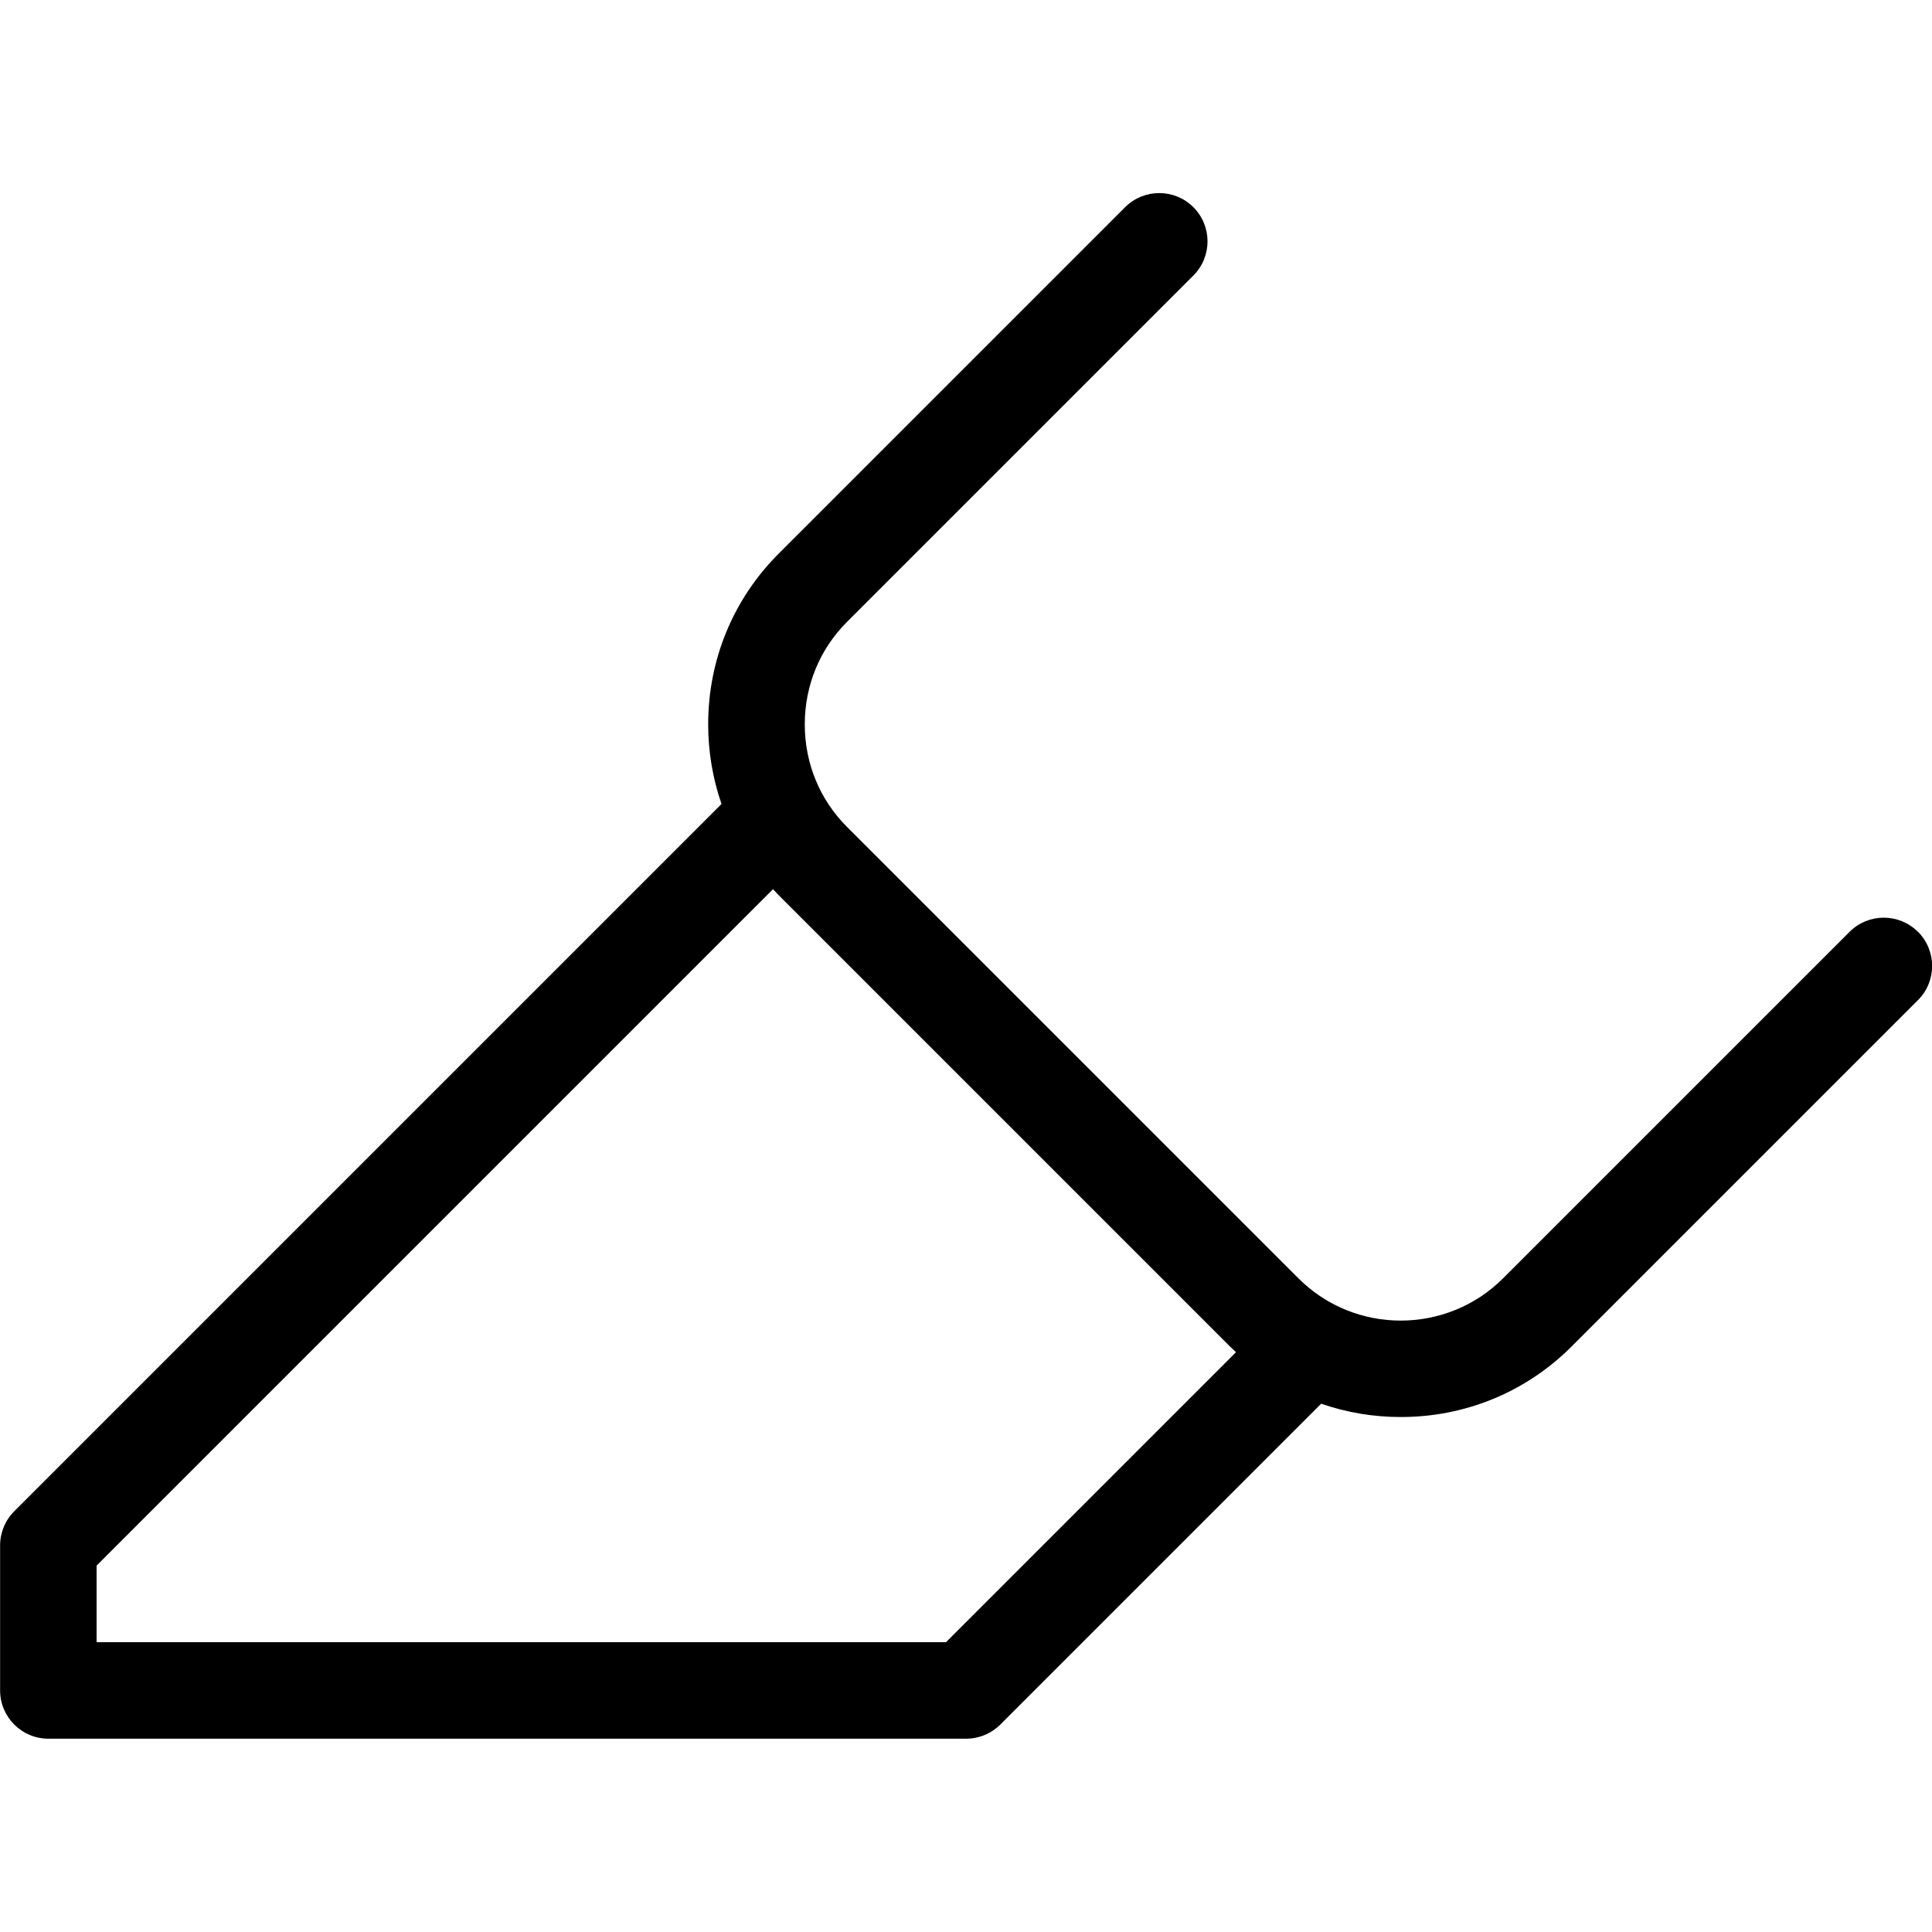
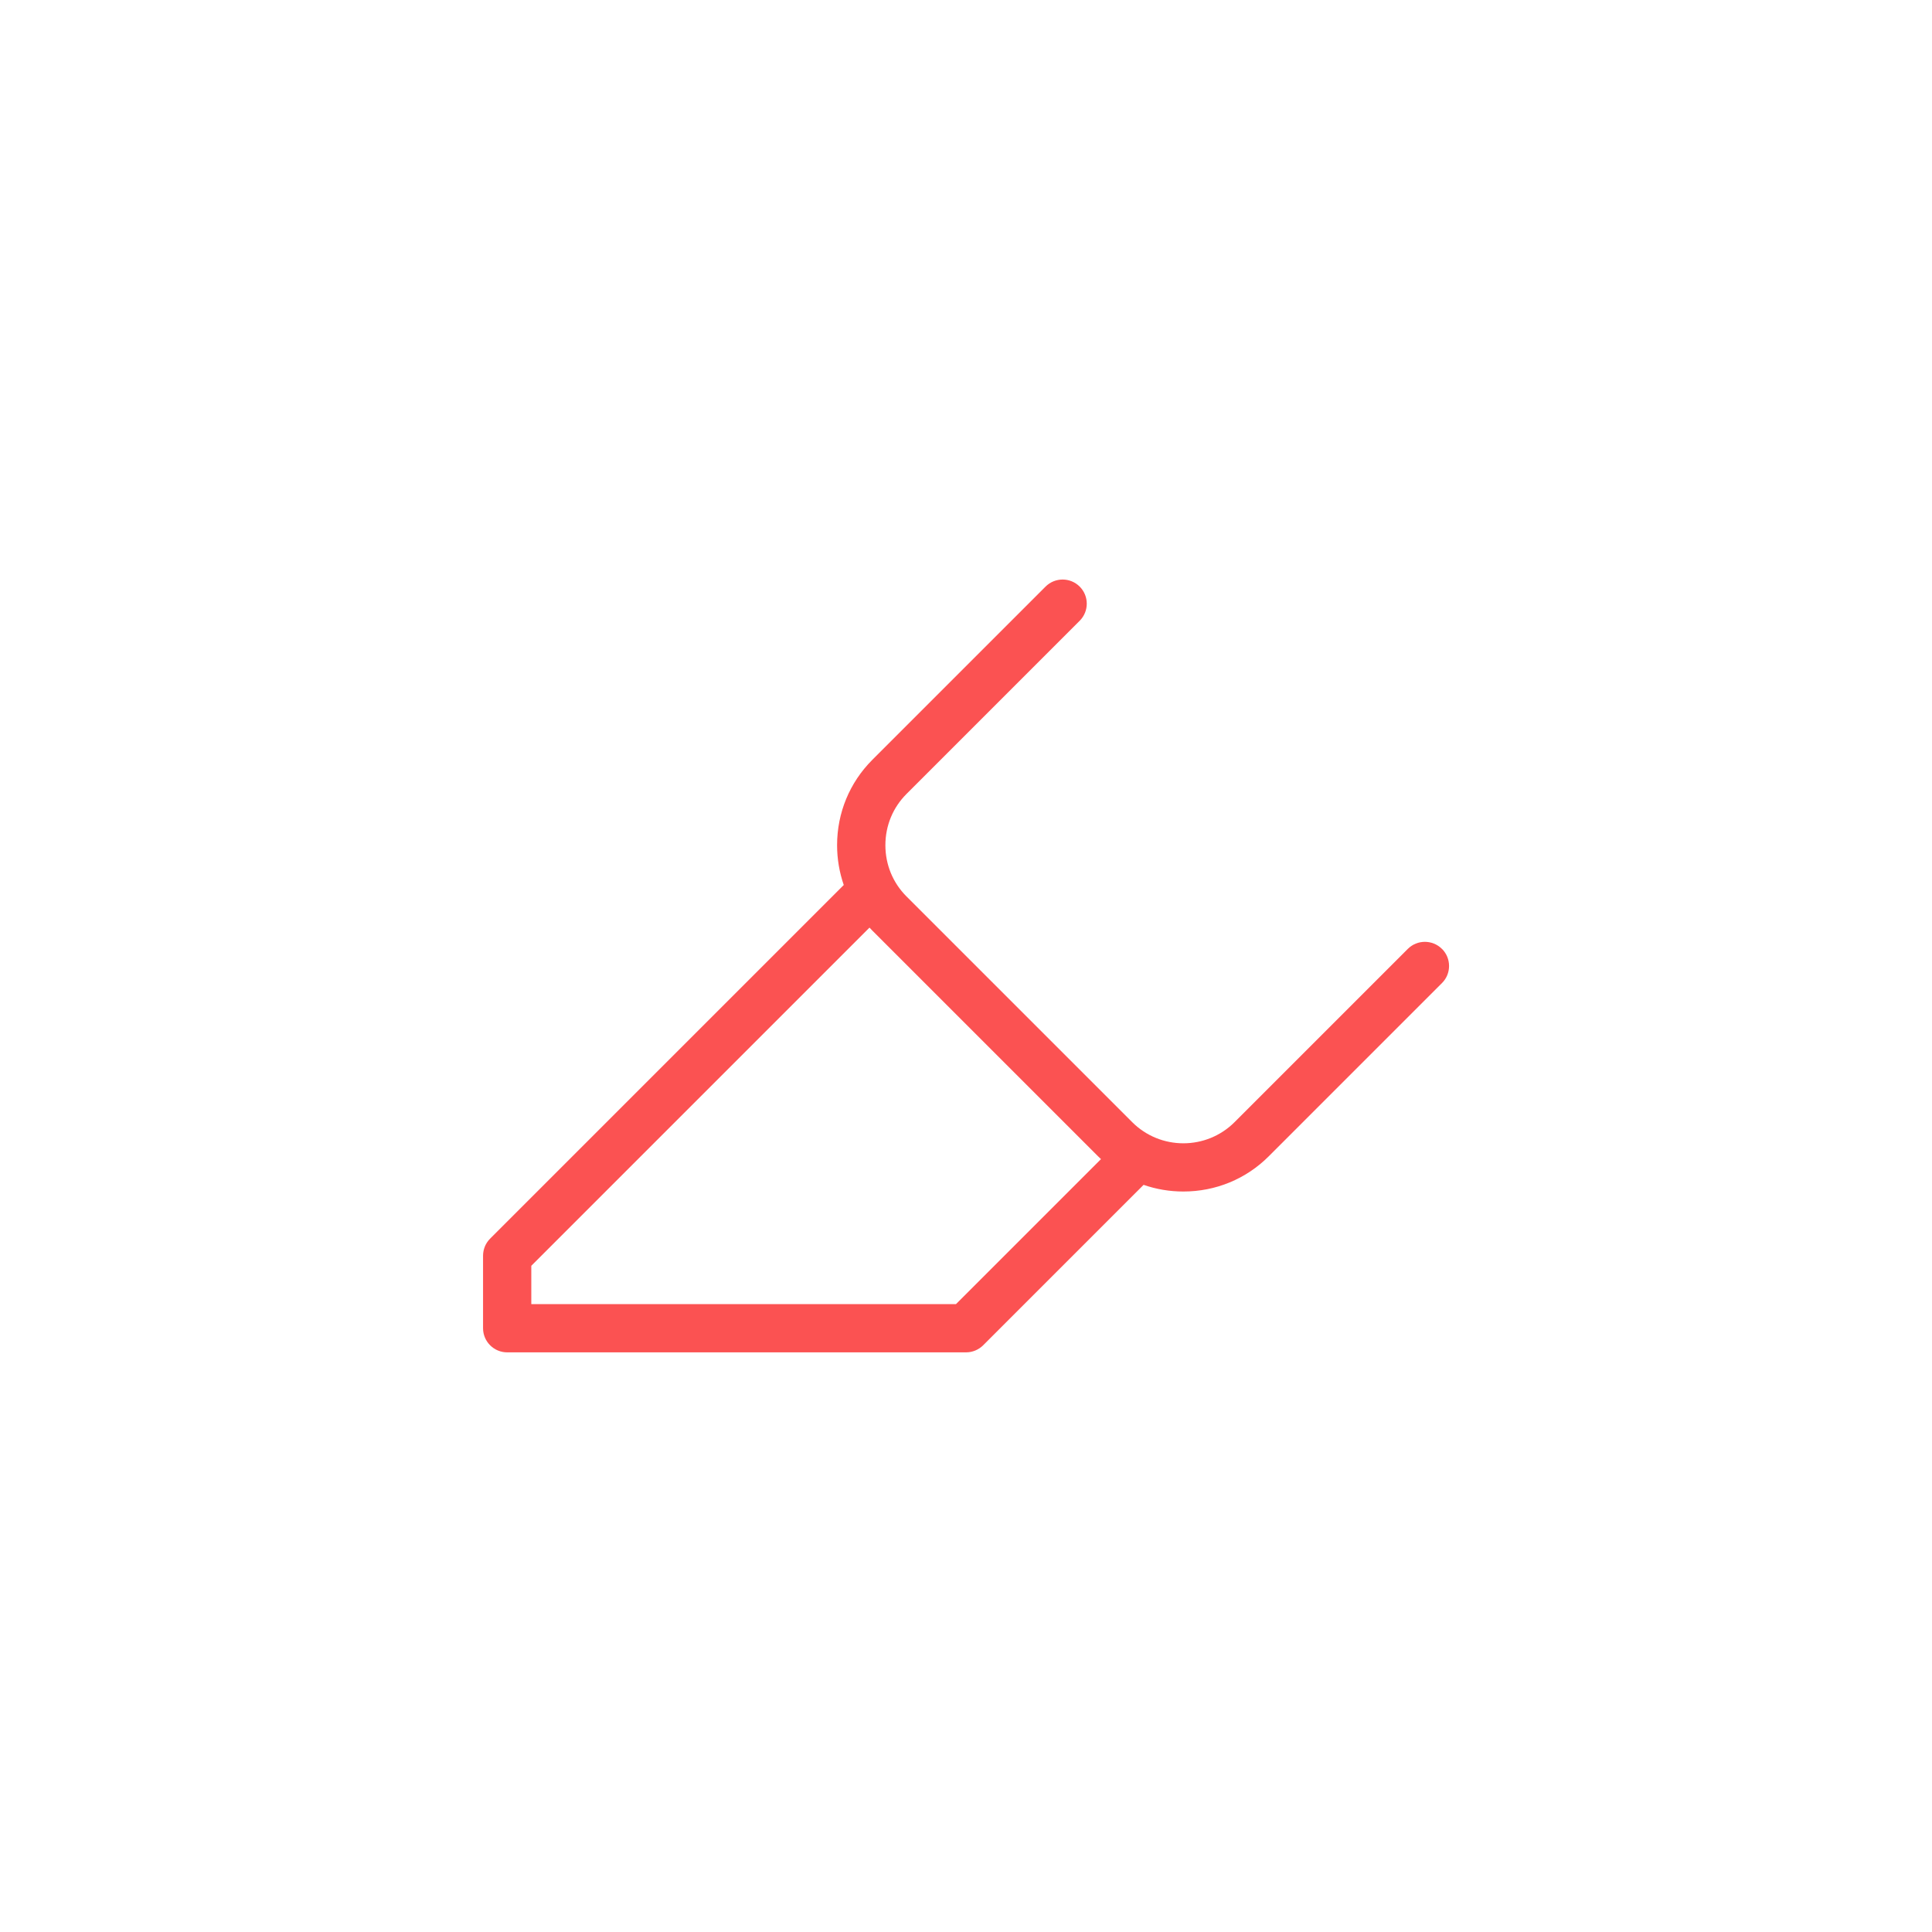
- <svg xmlns="http://www.w3.org/2000/svg" version="1.1" width="20" height="20" viewBox="0 0 20 20">
-   <path fill="#000000" d="M19.854 9.646c-0.195-0.195-0.512-0.195-0.707 0l-3.586 3.586c-0.585 0.585-1.537 0.585-2.121 0l-4.672-4.672c-0.282-0.282-0.437-0.658-0.437-1.061s0.155-0.779 0.437-1.061l3.586-3.586c0.195-0.195 0.195-0.512 0-0.707s-0.512-0.195-0.707 0l-3.586 3.586c-0.471 0.471-0.73 1.098-0.73 1.768 0 0.285 0.048 0.563 0.138 0.824l-7.322 7.322c-0.094 0.094-0.146 0.221-0.146 0.354v1.5c0 0.276 0.224 0.5 0.5 0.5h9.5c0.133 0 0.26-0.053 0.354-0.146l3.322-3.322c0.261 0.091 0.539 0.138 0.824 0.138 0.669 0 1.297-0.259 1.768-0.73l3.586-3.586c0.195-0.195 0.195-0.512 0-0.707zM9.793 17h-8.793v-0.793l7.002-7.002c0.020 0.021 0.039 0.042 0.059 0.062l4.672 4.672c0.020 0.020 0.041 0.040 0.062 0.059l-3.002 3.002z" />
+ <svg xmlns="http://www.w3.org/2000/svg" version="1.1" width="35" height="35" viewBox="-10 -10 40 40">
+   <path fill="#FB5252" d="M19.854 9.646c-0.195-0.195-0.512-0.195-0.707 0l-3.586 3.586c-0.585 0.585-1.537 0.585-2.121 0l-4.672-4.672c-0.282-0.282-0.437-0.658-0.437-1.061s0.155-0.779 0.437-1.061l3.586-3.586c0.195-0.195 0.195-0.512 0-0.707s-0.512-0.195-0.707 0l-3.586 3.586c-0.471 0.471-0.73 1.098-0.73 1.768 0 0.285 0.048 0.563 0.138 0.824l-7.322 7.322c-0.094 0.094-0.146 0.221-0.146 0.354v1.5c0 0.276 0.224 0.5 0.5 0.5h9.5c0.133 0 0.26-0.053 0.354-0.146l3.322-3.322c0.261 0.091 0.539 0.138 0.824 0.138 0.669 0 1.297-0.259 1.768-0.73l3.586-3.586c0.195-0.195 0.195-0.512 0-0.707zM9.793 17h-8.793v-0.793l7.002-7.002c0.020 0.021 0.039 0.042 0.059 0.062l4.672 4.672c0.020 0.020 0.041 0.040 0.062 0.059l-3.002 3.002z" />
</svg>
